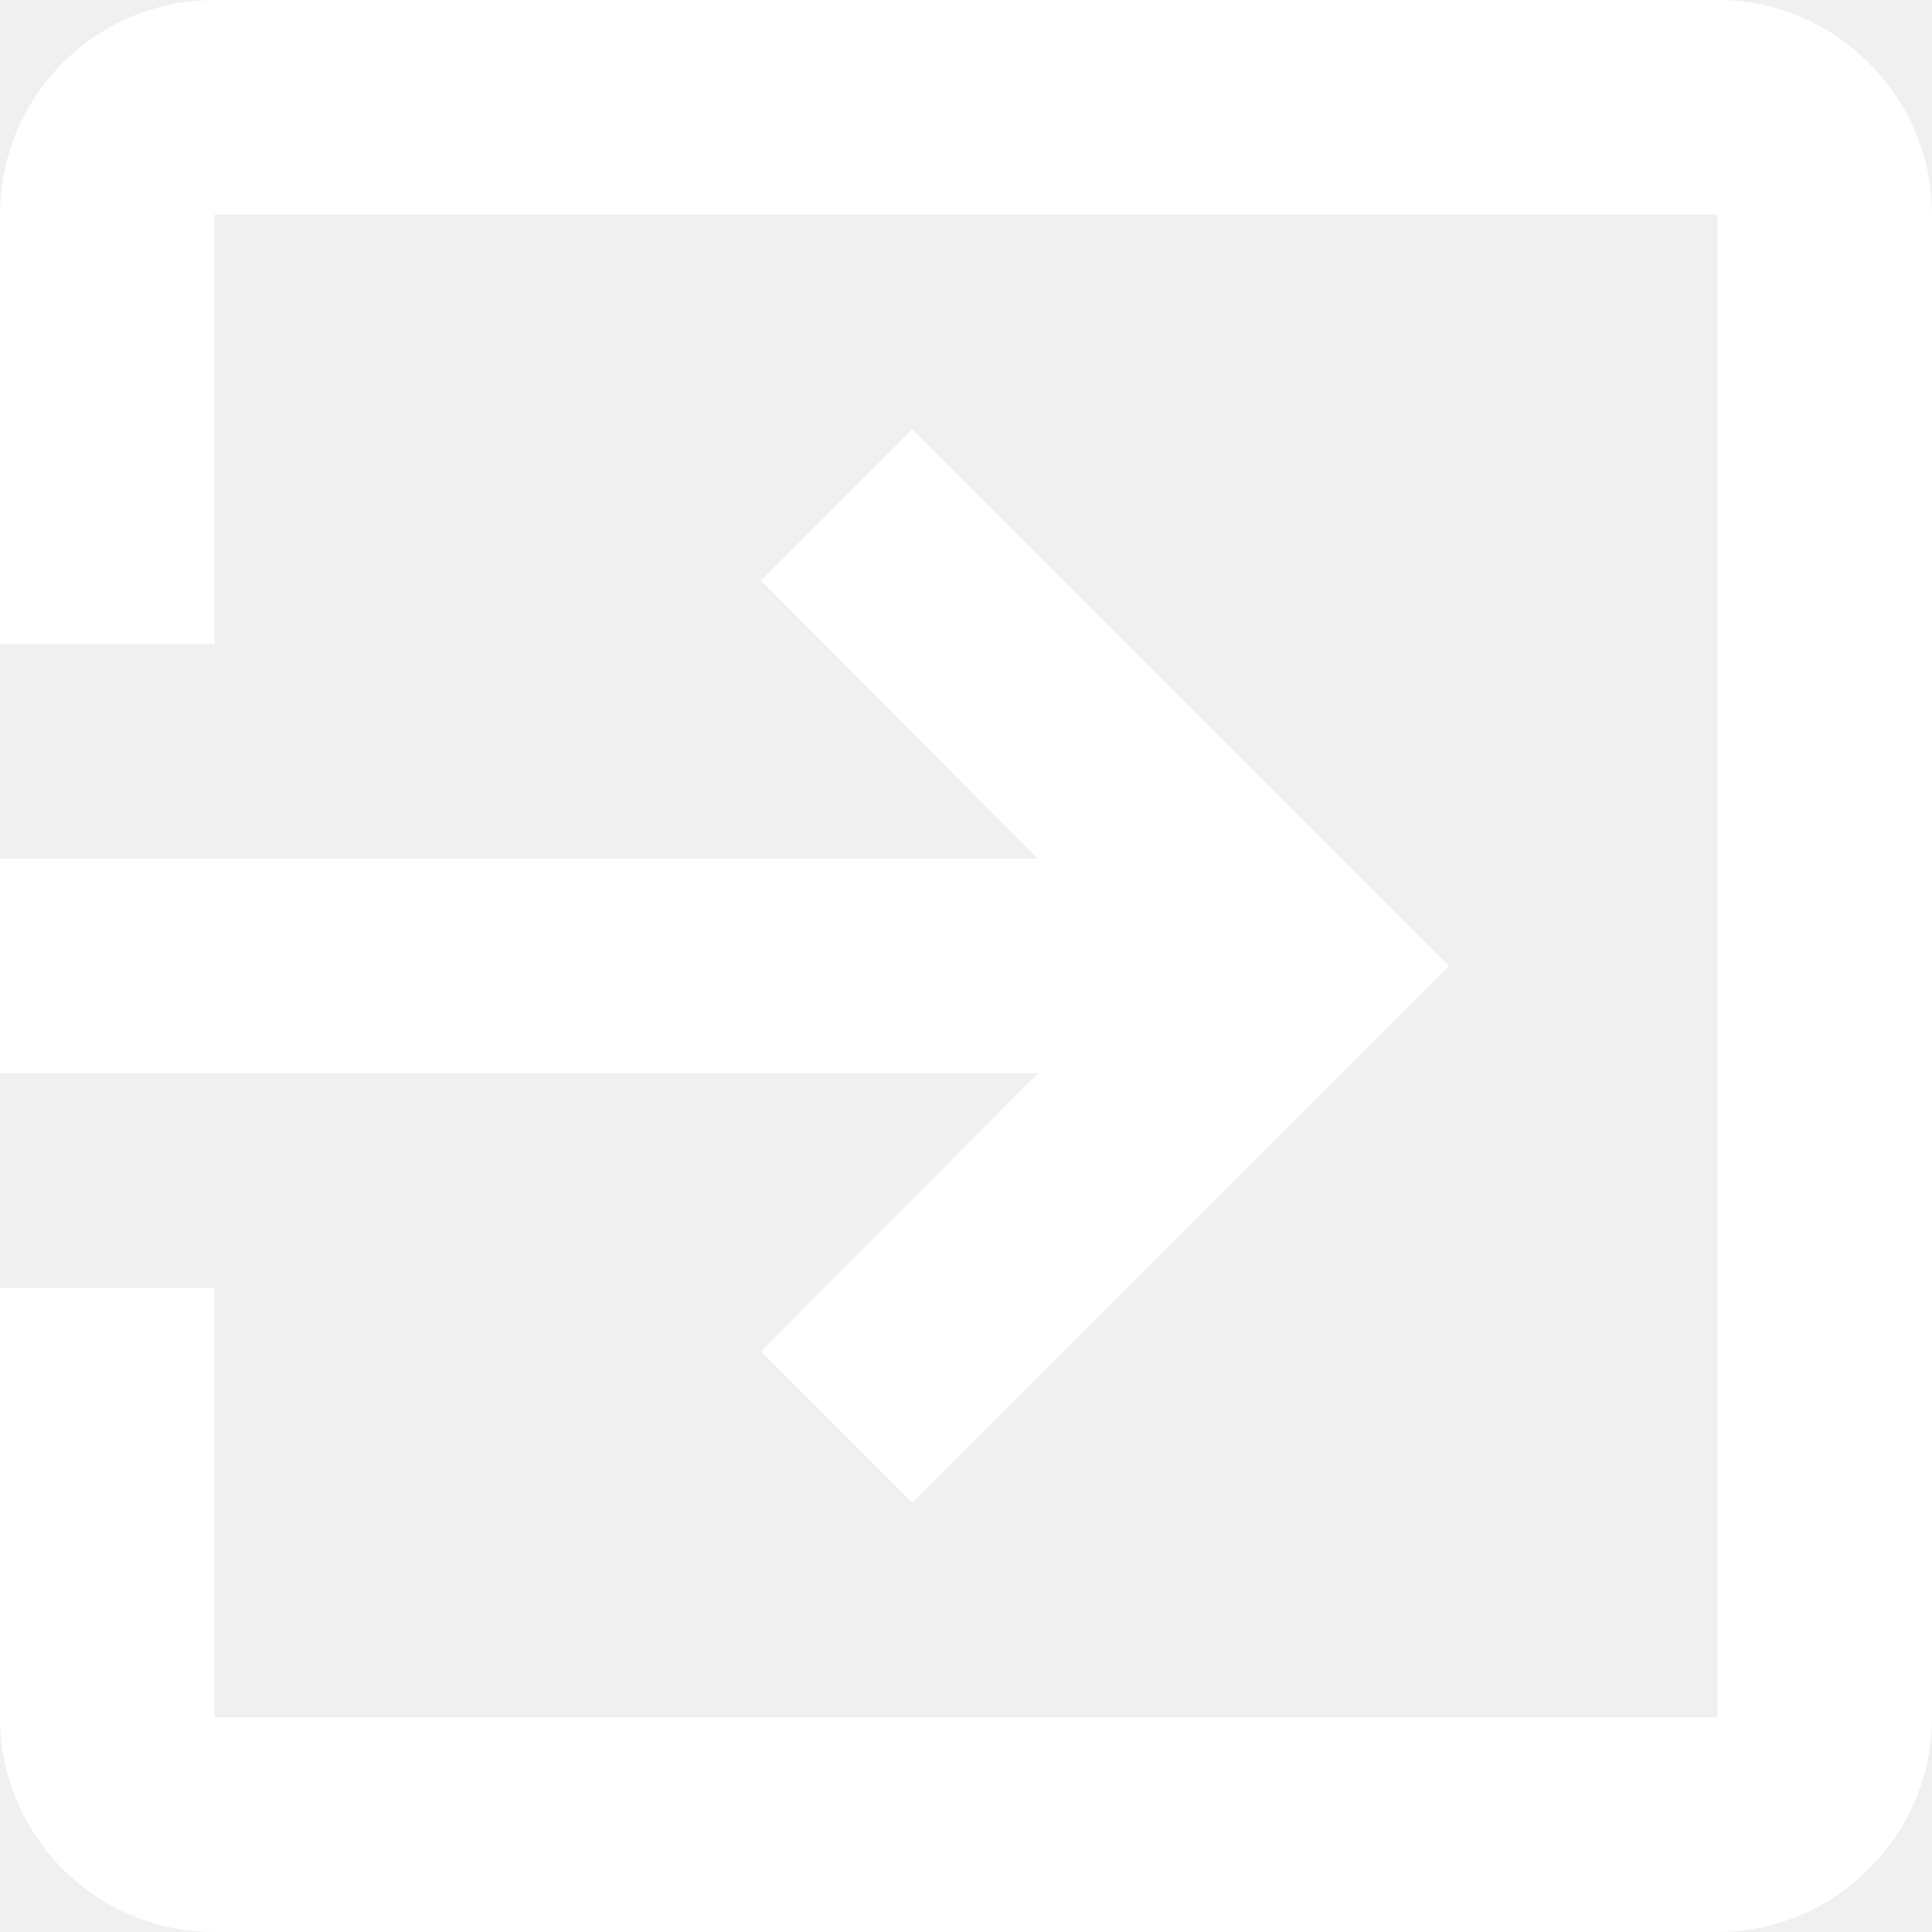
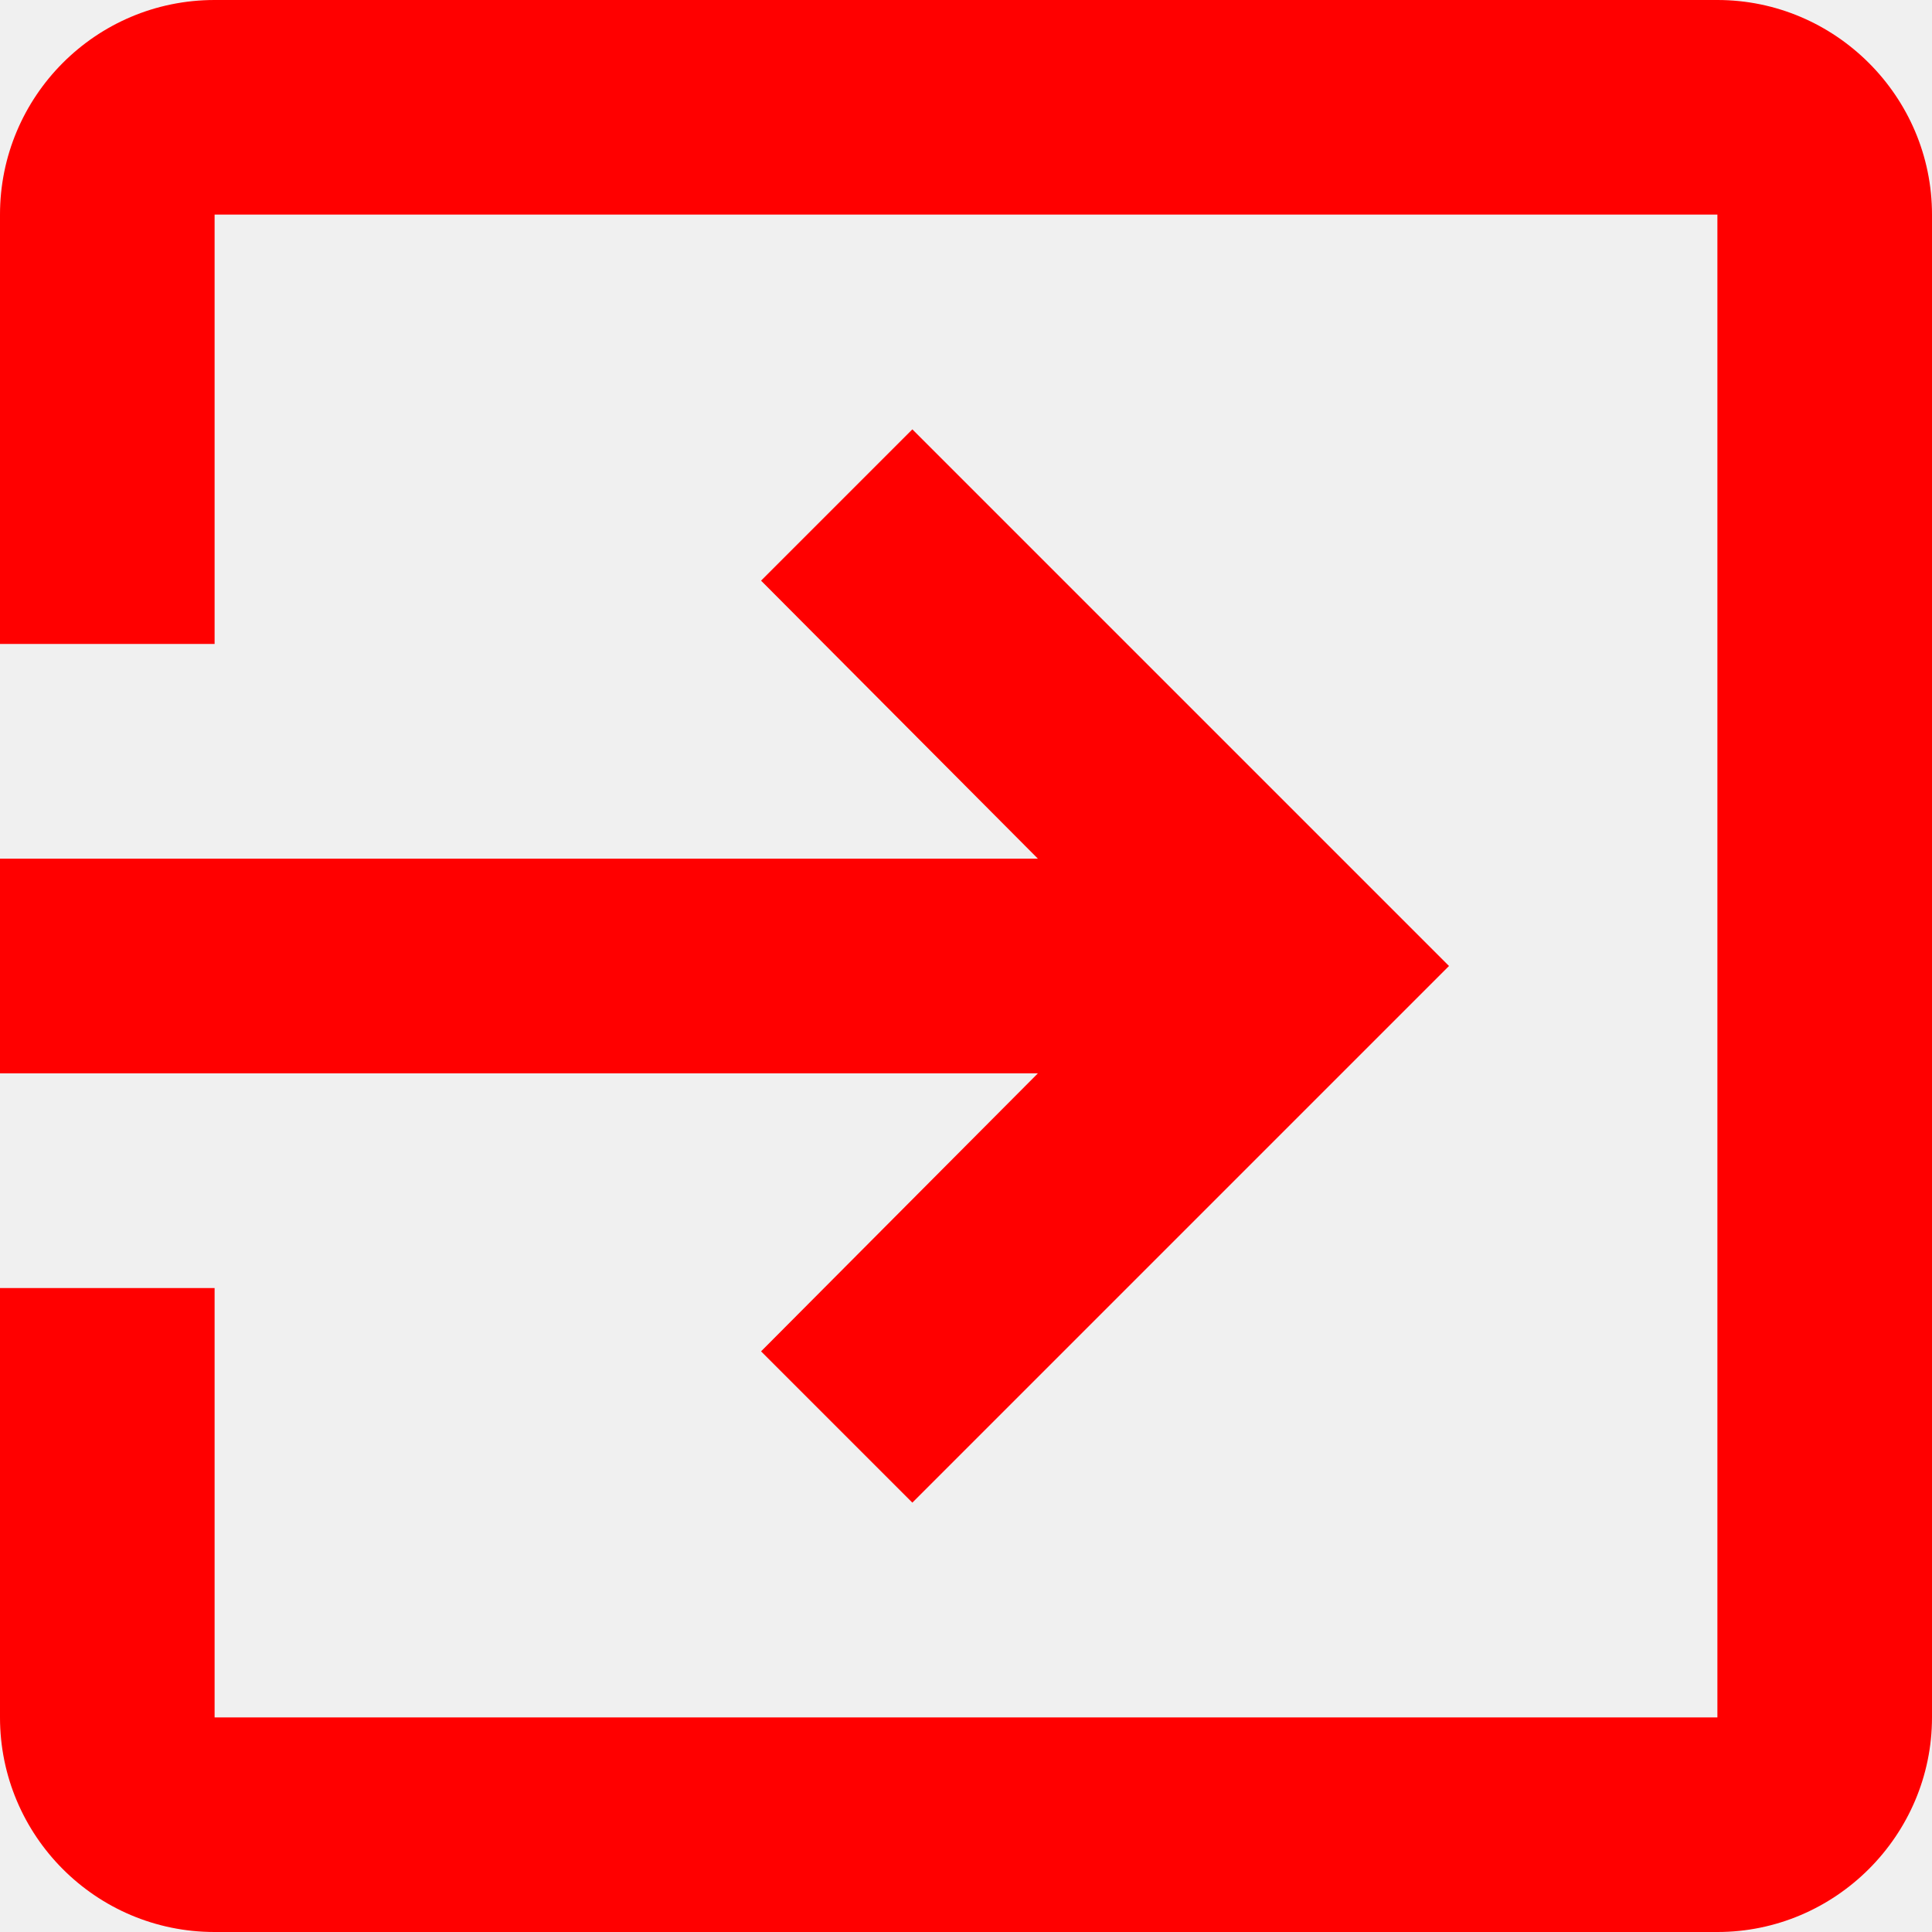
<svg xmlns="http://www.w3.org/2000/svg" width="13" height="13" viewBox="0 0 13 13" fill="none">
-   <path d="M5.121 9.093L6.139 10.111L9.75 6.5L6.139 2.889L5.121 3.907L6.984 5.778H0V7.222H6.984L5.121 9.093ZM11.556 0H1.444C0.643 0 0 0.65 0 1.444V4.333H1.444V1.444H11.556V11.556H1.444V8.667H0V11.556C0 12.35 0.643 13 1.444 13H11.556C12.35 13 13 12.35 13 11.556V1.444C13 0.65 12.35 0 11.556 0Z" fill="white" />
+   <path d="M5.121 9.093L6.139 10.111L9.75 6.5L6.139 2.889L5.121 3.907L6.984 5.778H0V7.222H6.984L5.121 9.093ZM11.556 0H1.444C0.643 0 0 0.65 0 1.444V4.333H1.444V1.444H11.556V11.556H1.444V8.667H0V11.556C0 12.35 0.643 13 1.444 13H11.556C12.35 13 13 12.35 13 11.556V1.444C13 0.65 12.35 0 11.556 0Z" fill="red" />
</svg>
